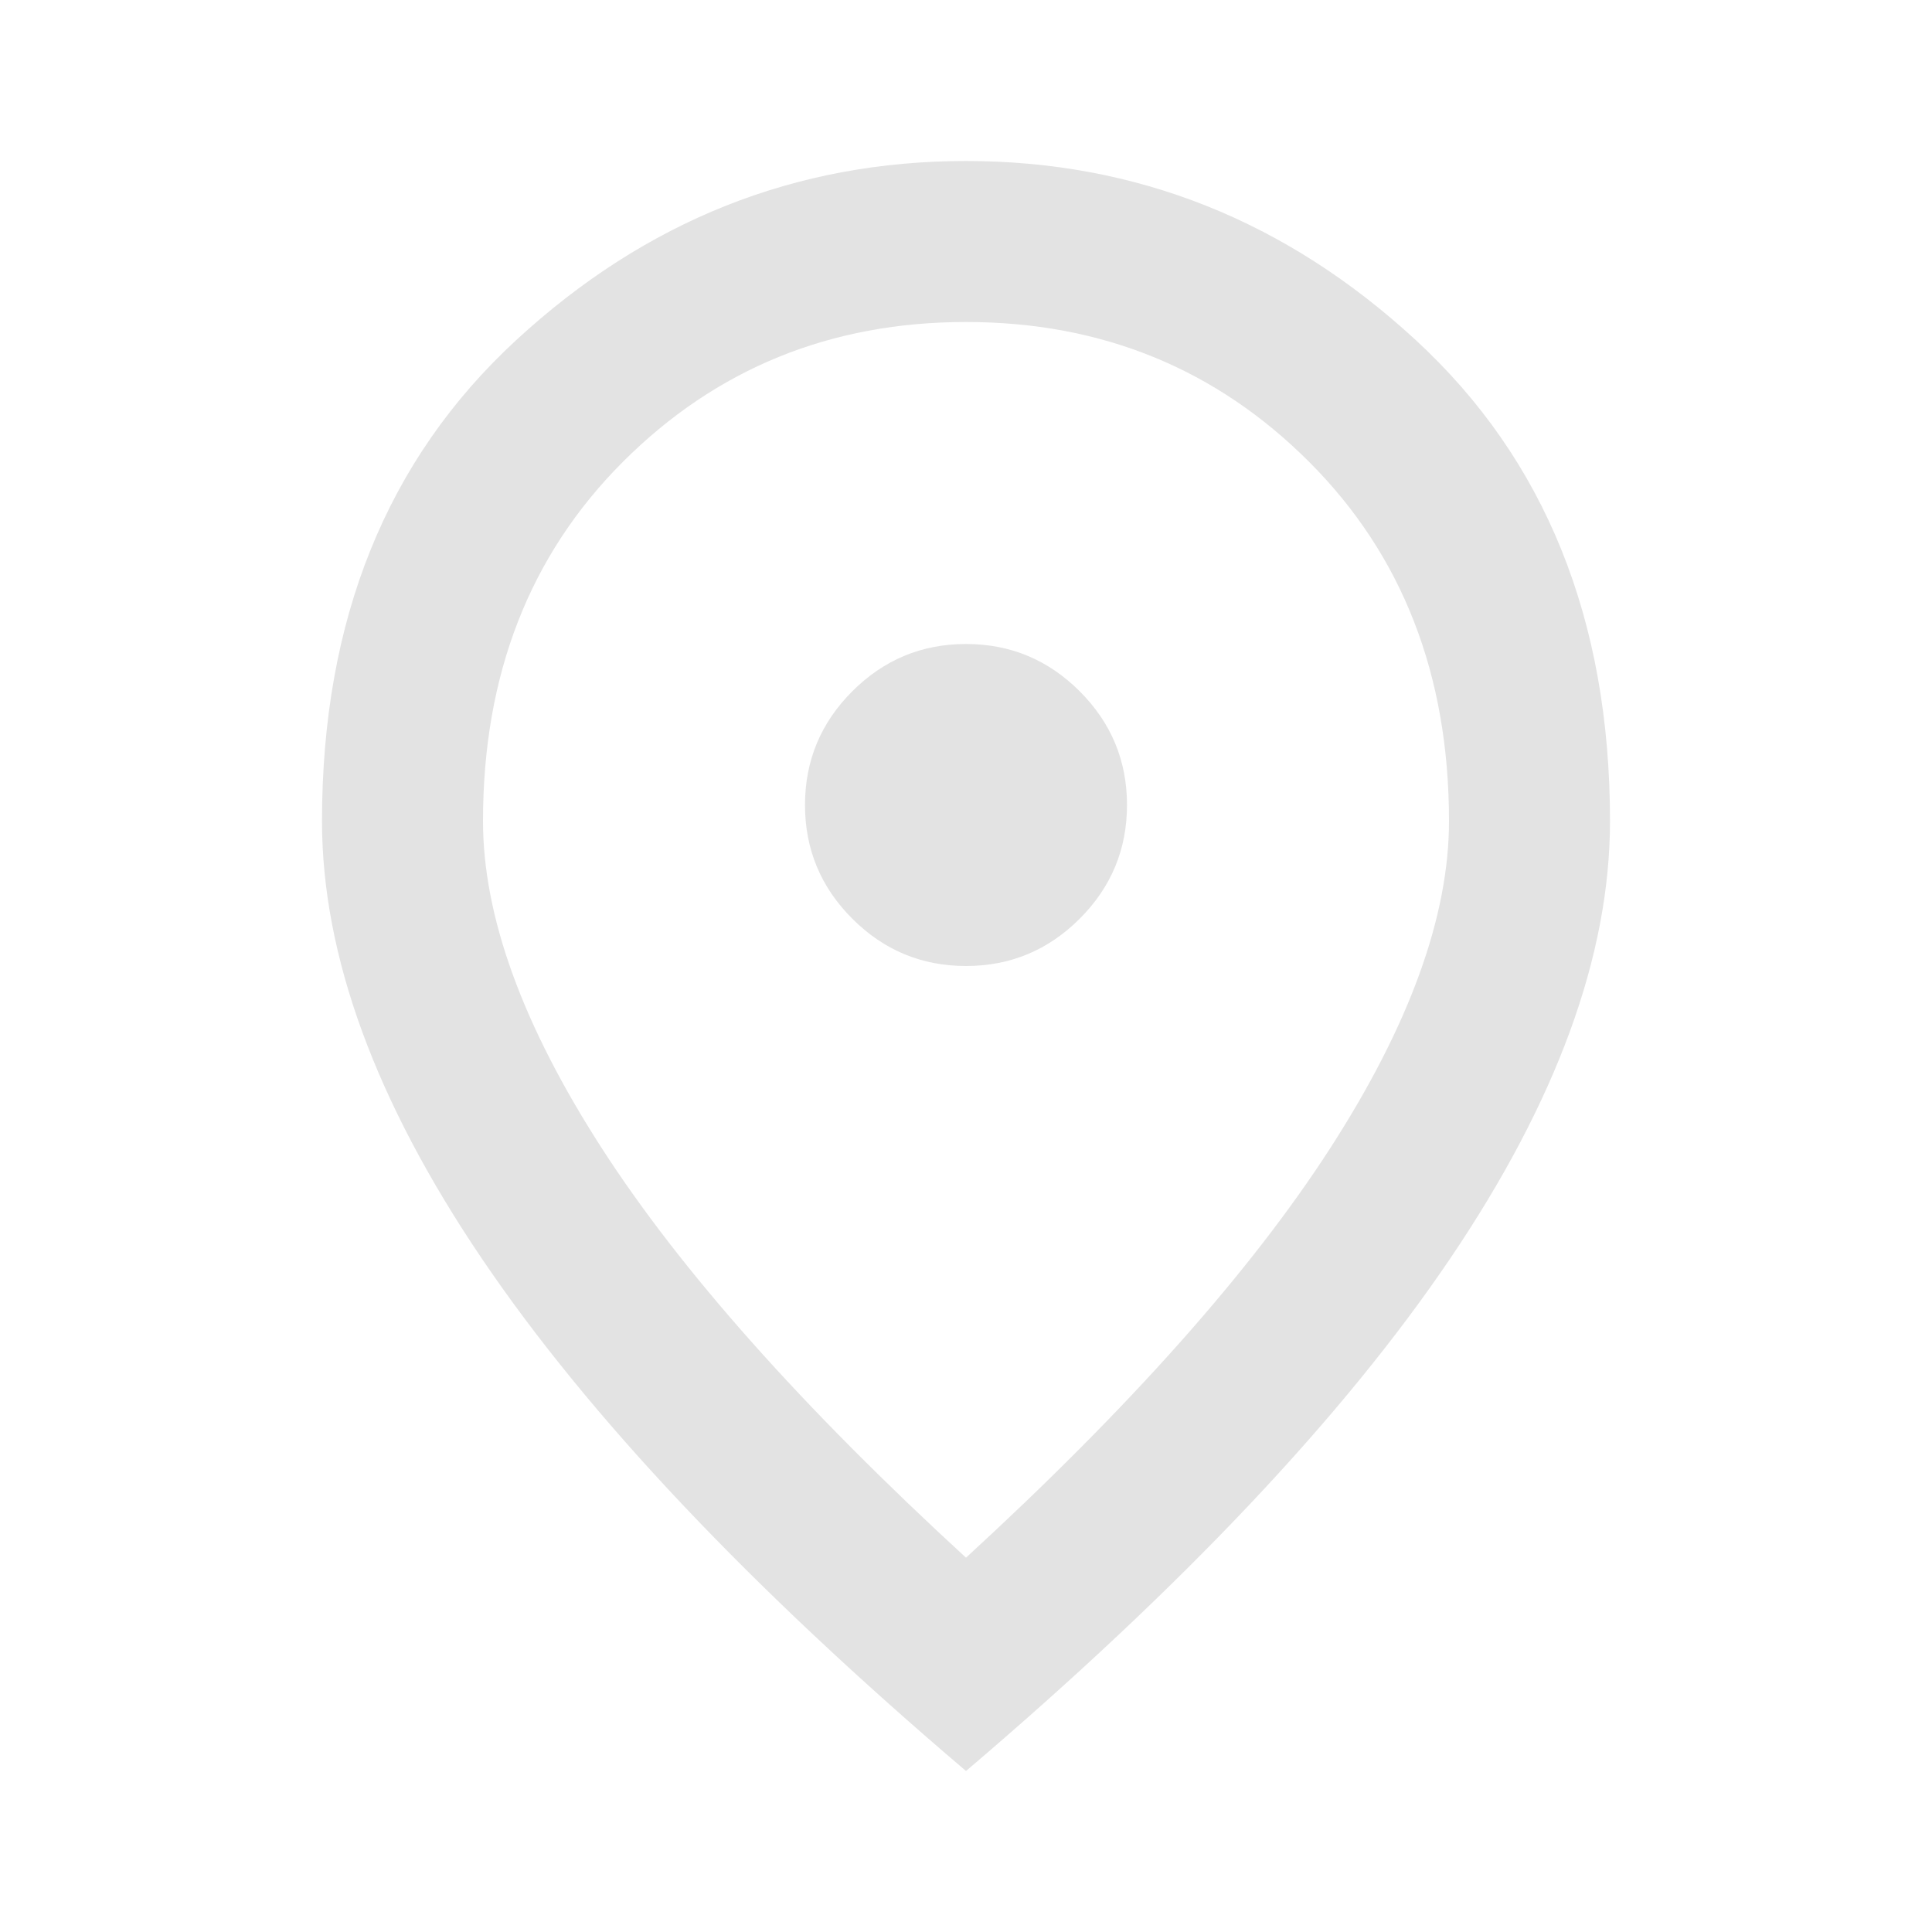
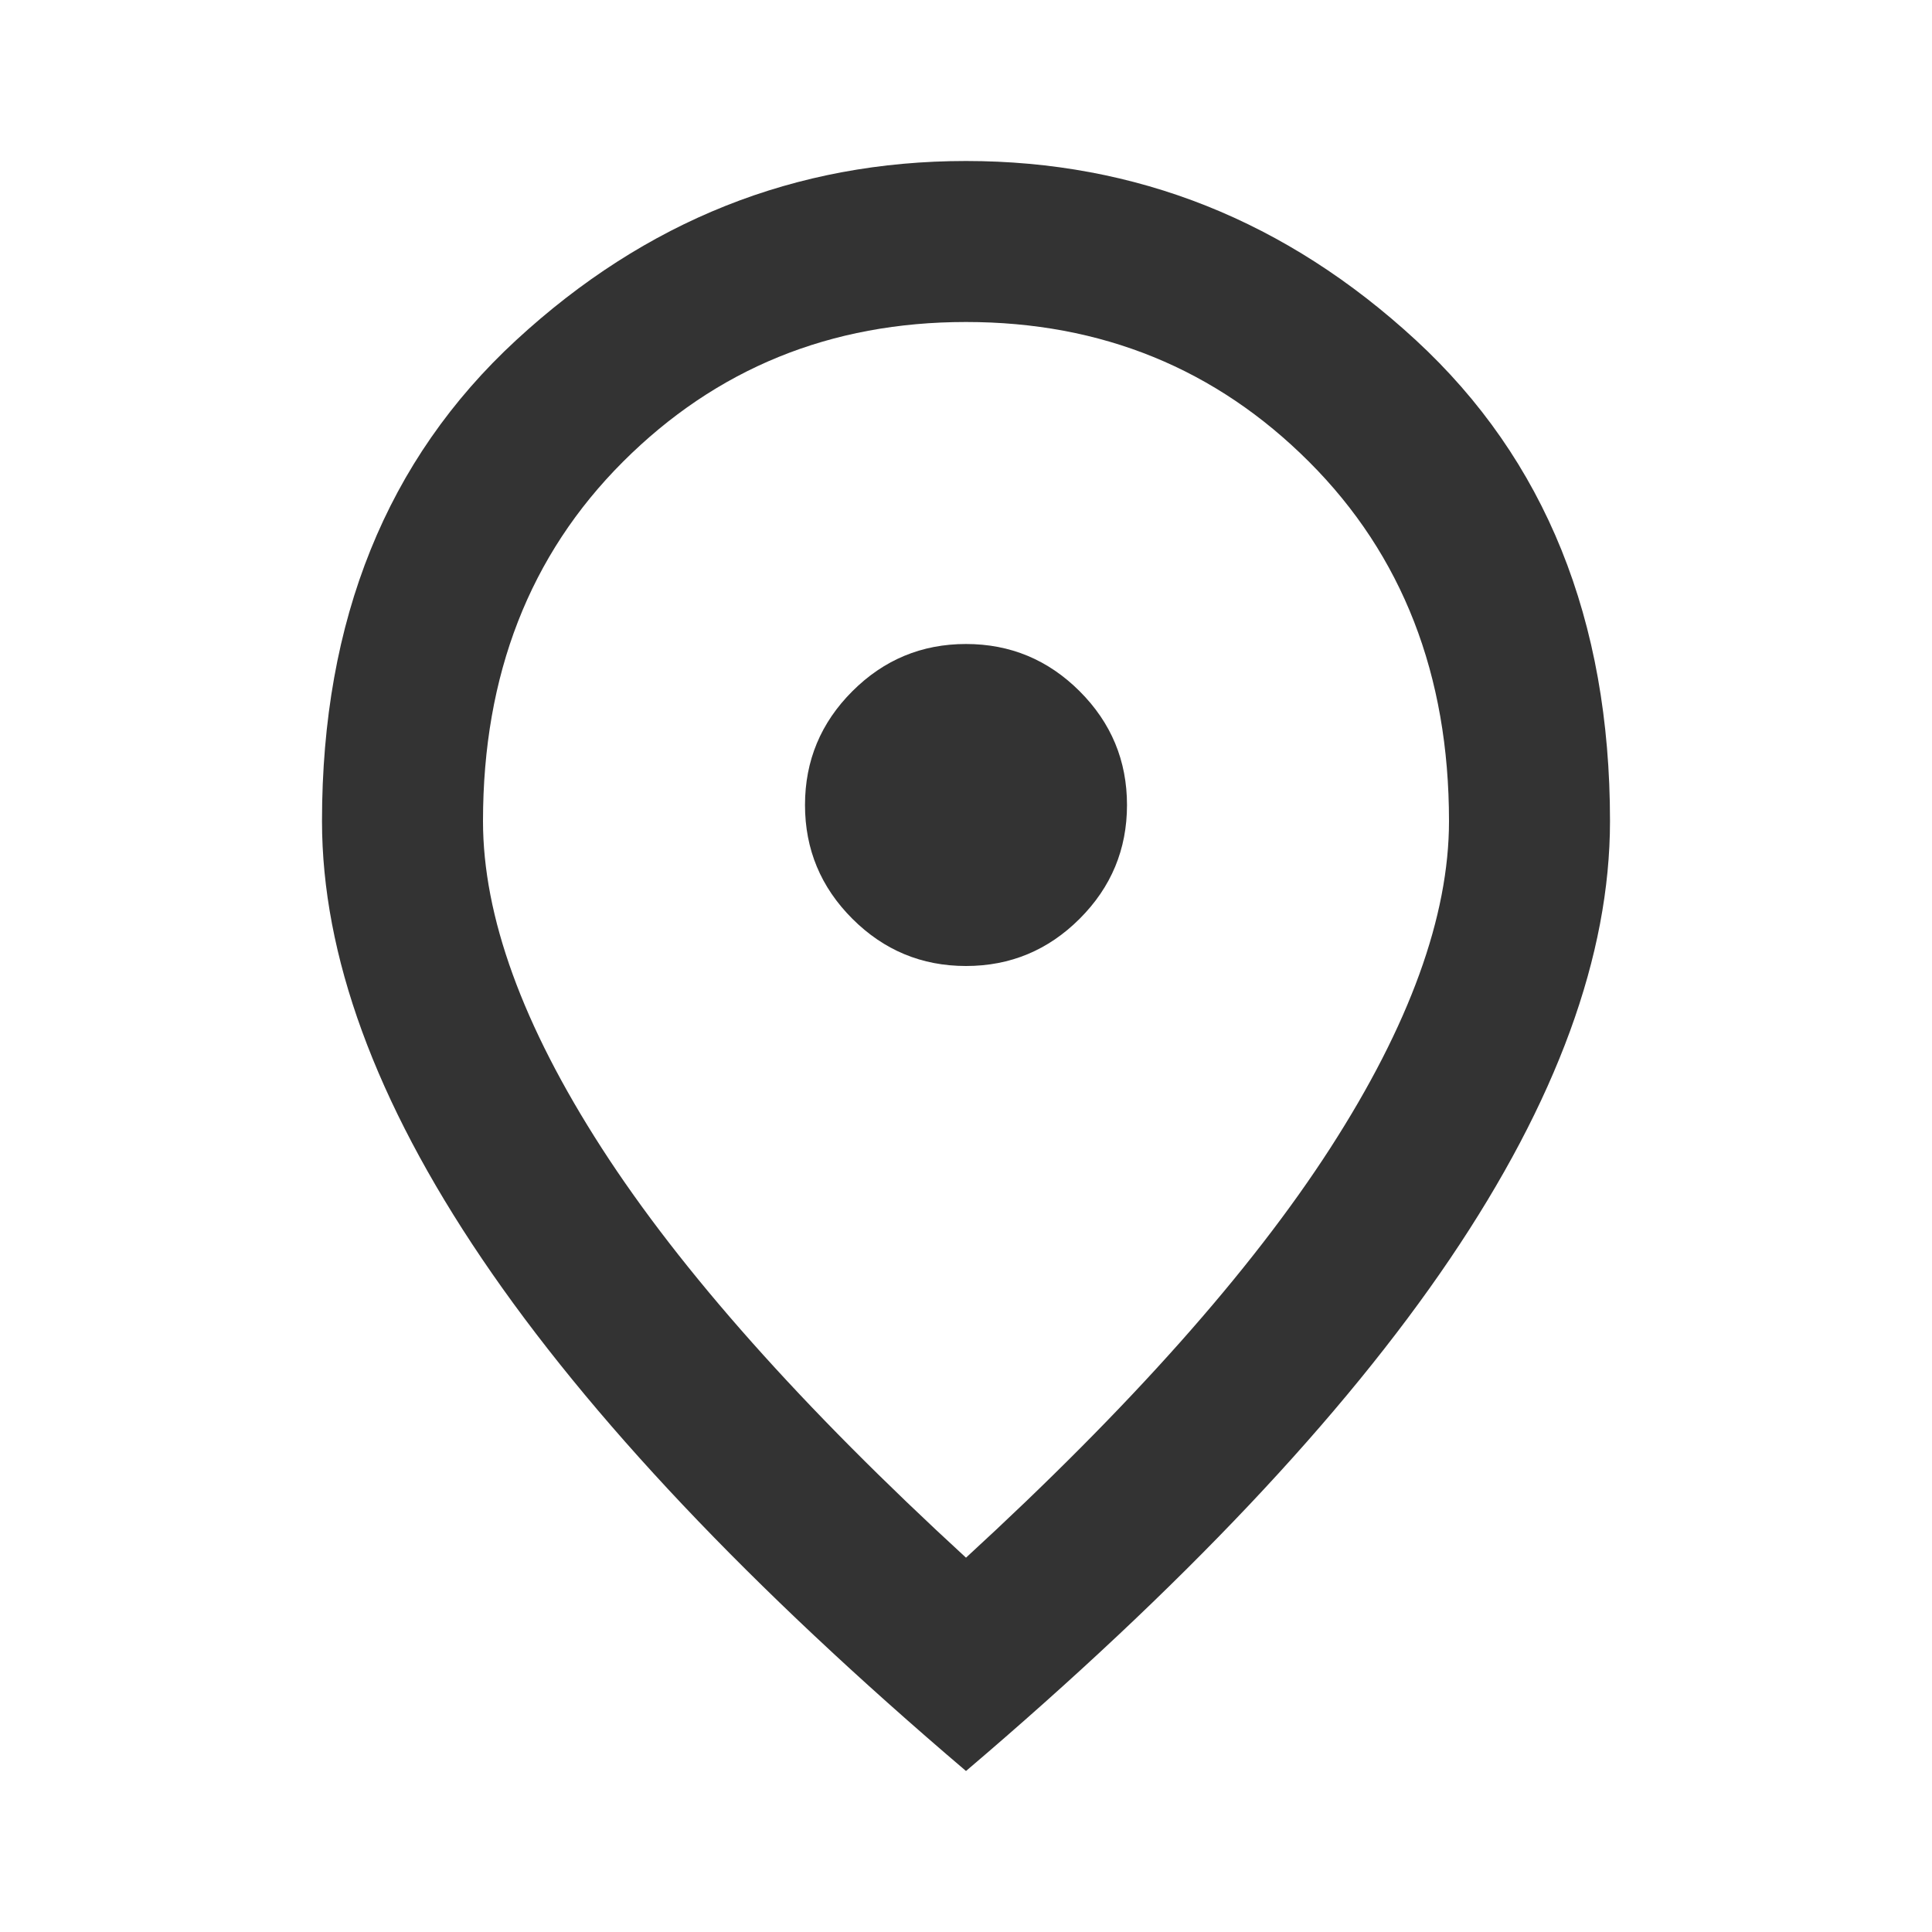
- <svg xmlns="http://www.w3.org/2000/svg" height="24px" viewBox="0 -960 960 960" width="24px" fill="#e3e3e3">
+ <svg xmlns="http://www.w3.org/2000/svg" height="24px" viewBox="0 -960 960 960" width="24px" fill="#333333">
  <path d="M536.5-503.5Q560-527 560-560t-23.5-56.5Q513-640 480-640t-56.5 23.5Q400-593 400-560t23.5 56.5Q447-480 480-480t56.5-23.5ZM480-186q122-112 181-203.5T720-552q0-109-69.5-178.5T480-800q-101 0-170.5 69.5T240-552q0 71 59 162.5T480-186Zm0 106Q319-217 239.5-334.5T160-552q0-150 96.5-239T480-880q127 0 223.5 89T800-552q0 100-79.5 217.5T480-80Zm0-480Z" />
</svg>
